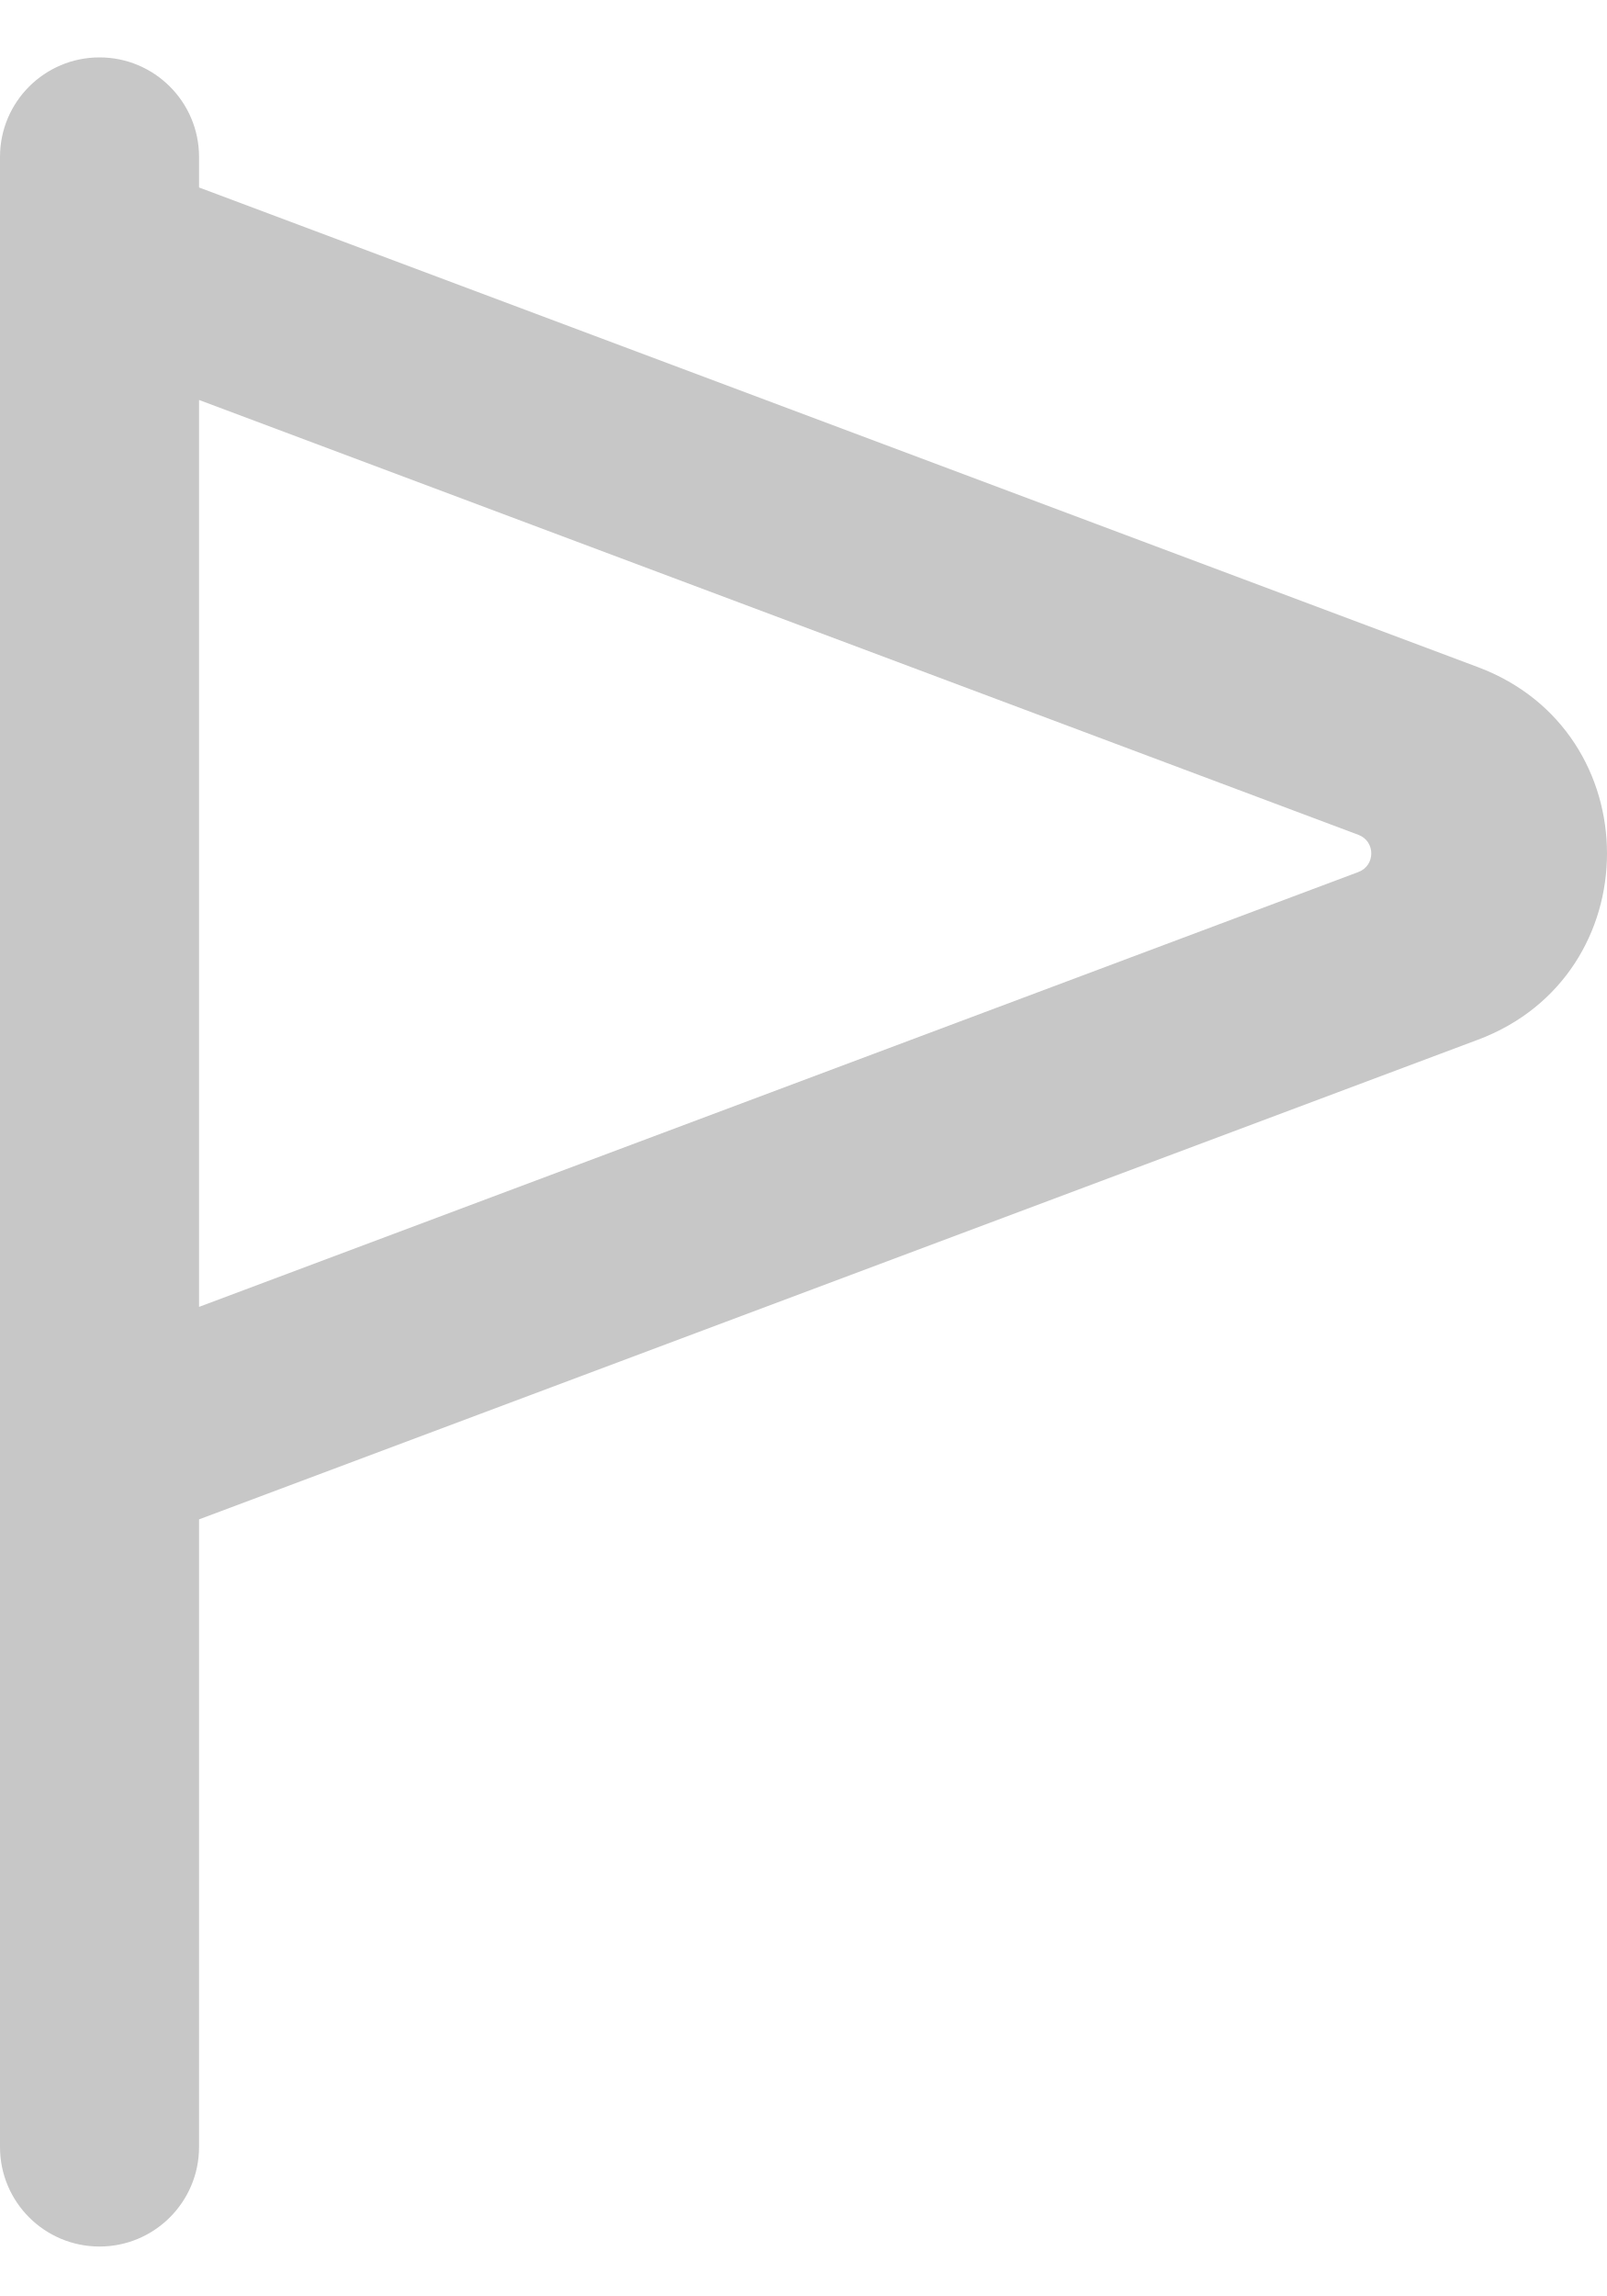
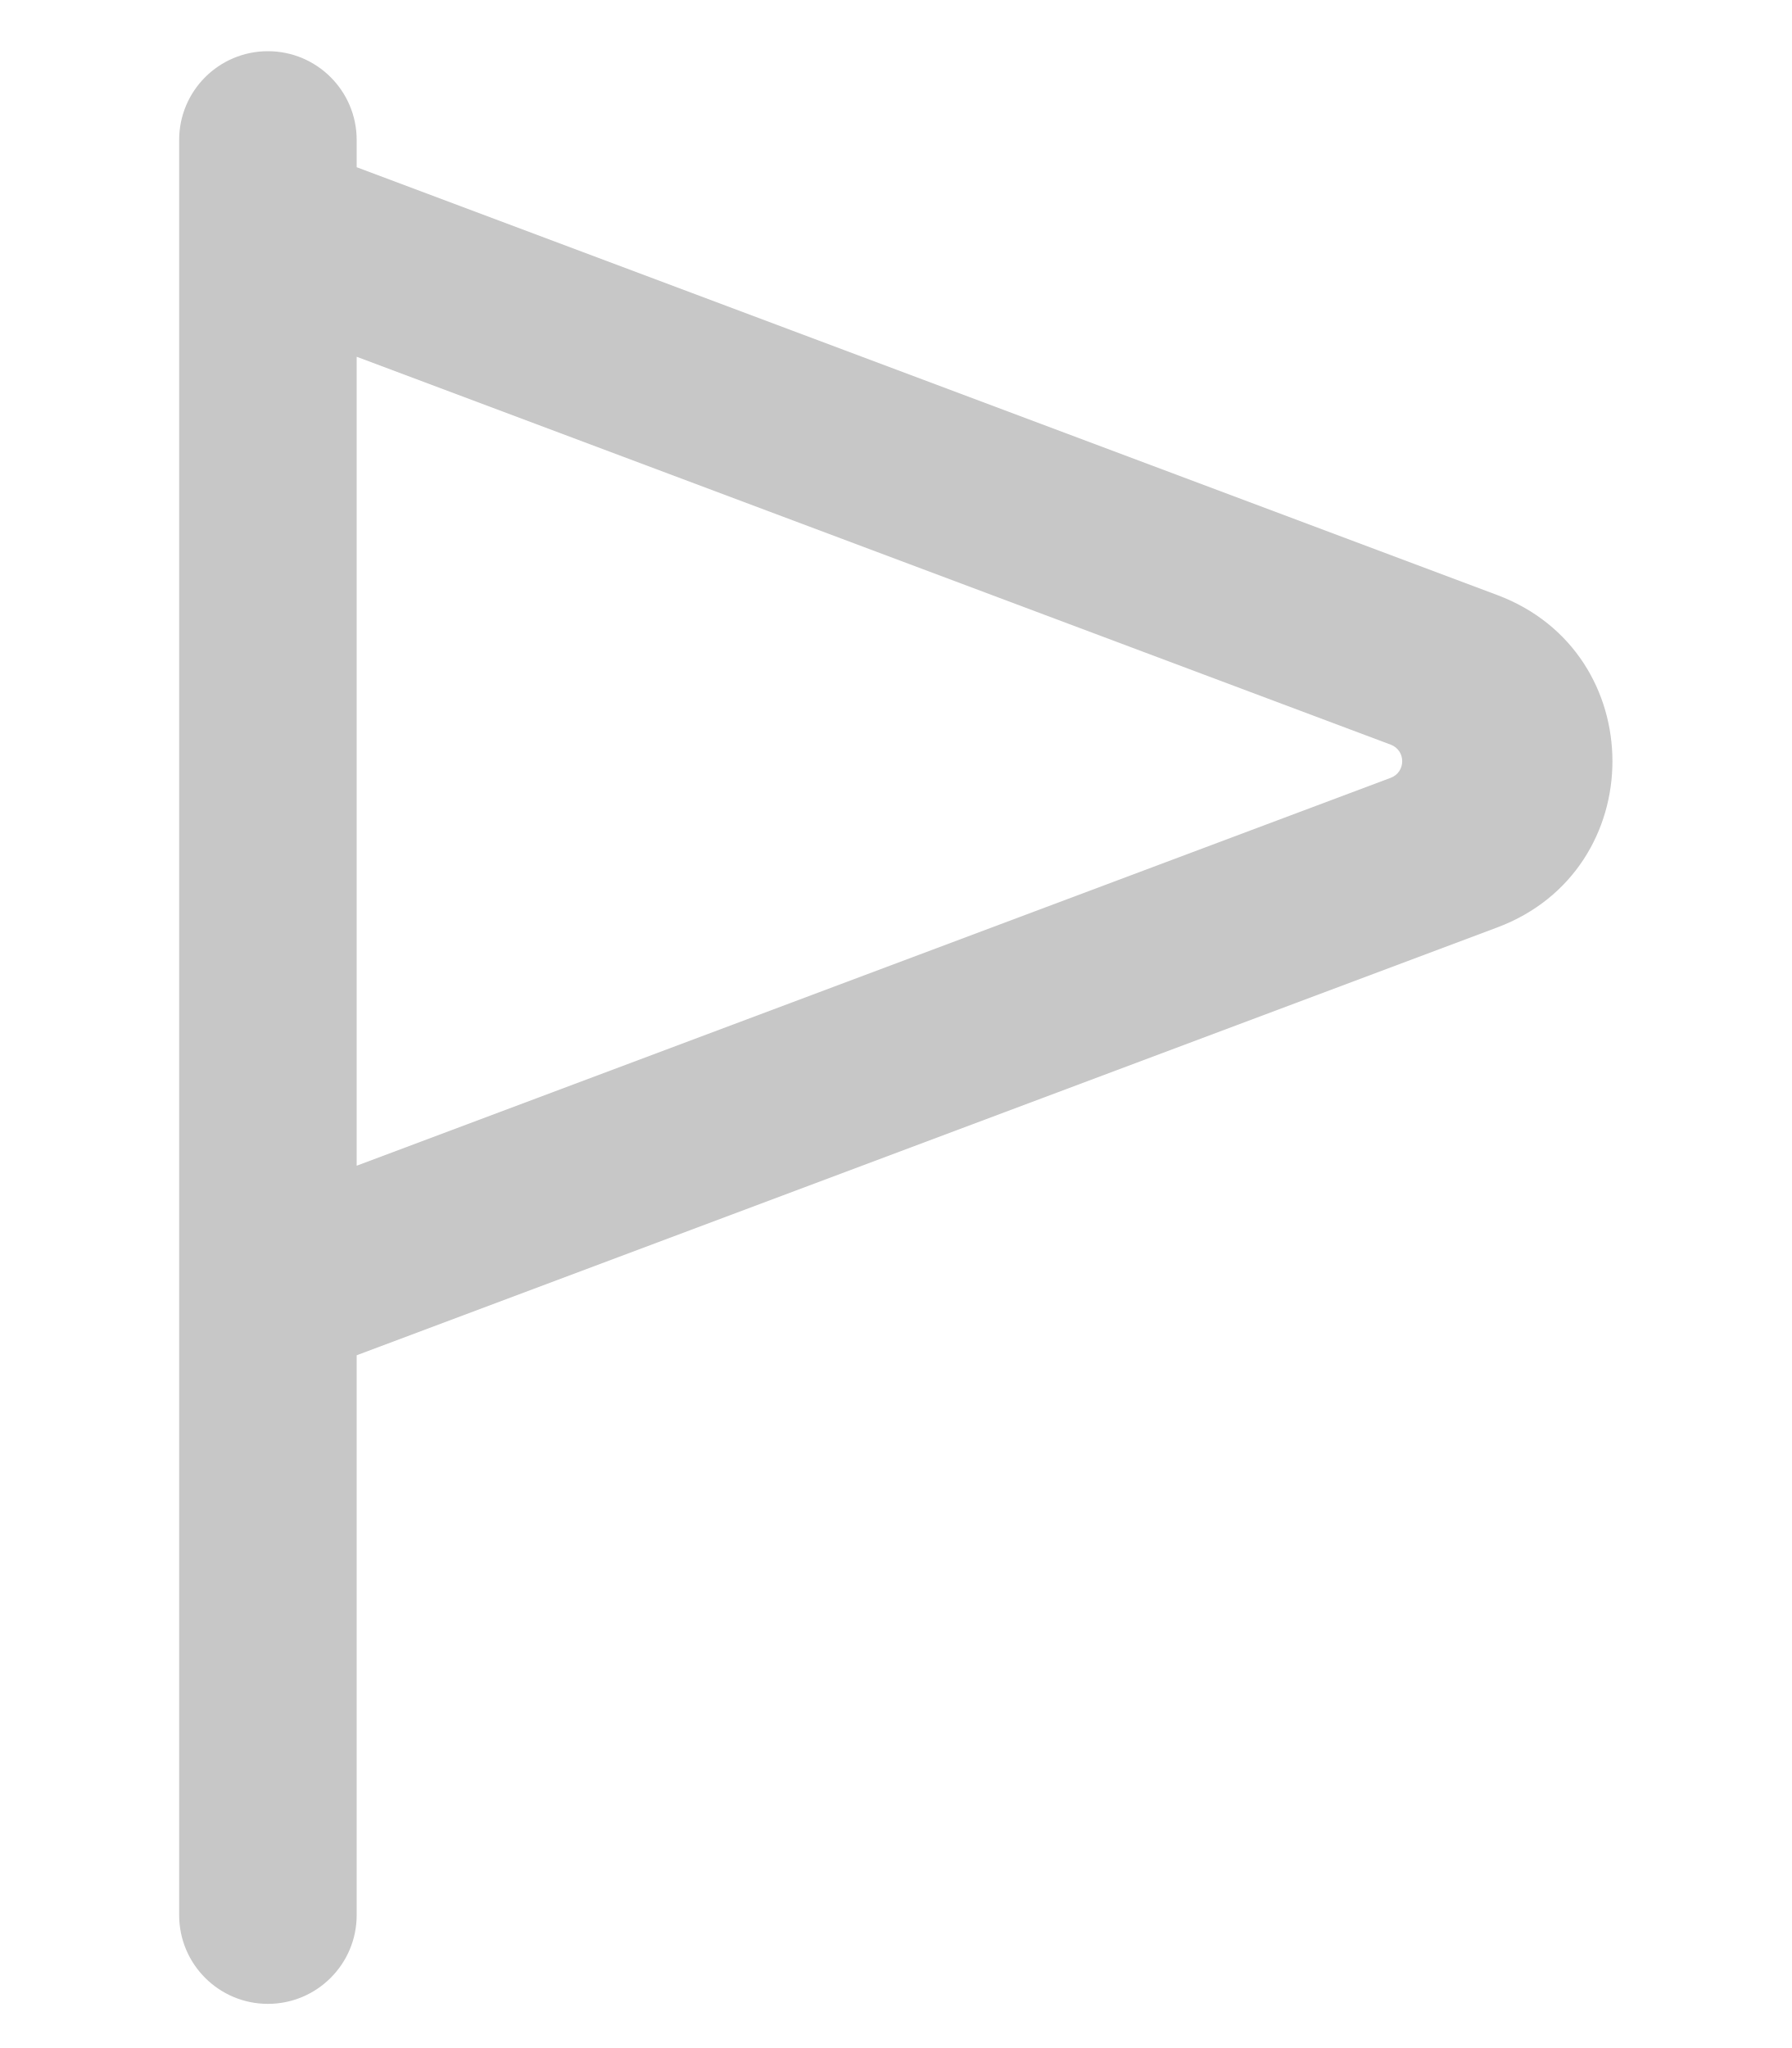
- <svg xmlns="http://www.w3.org/2000/svg" width="14" height="20" viewBox="0 0 14 20" fill="none">
+ <svg xmlns="http://www.w3.org/2000/svg" width="14" height="16" viewBox="0 0 14 20" fill="none">
  <path fill-rule="evenodd" clip-rule="evenodd" d="M0.867 0.5C0.388 0.5 0 0.888 0 1.367V18.702C0 19.181 0.388 19.569 0.867 19.569C1.345 19.569 1.734 19.181 1.734 18.702V13.235L12.875 9.057C14.375 8.495 14.375 6.373 12.875 5.811L1.734 1.633V1.367C1.734 0.888 1.345 0.5 0.867 0.5ZM1.734 3.484V11.384L11.834 7.596C11.984 7.54 11.984 7.328 11.834 7.272L1.734 3.484Z" fill="#C7C7C7" />
</svg>
